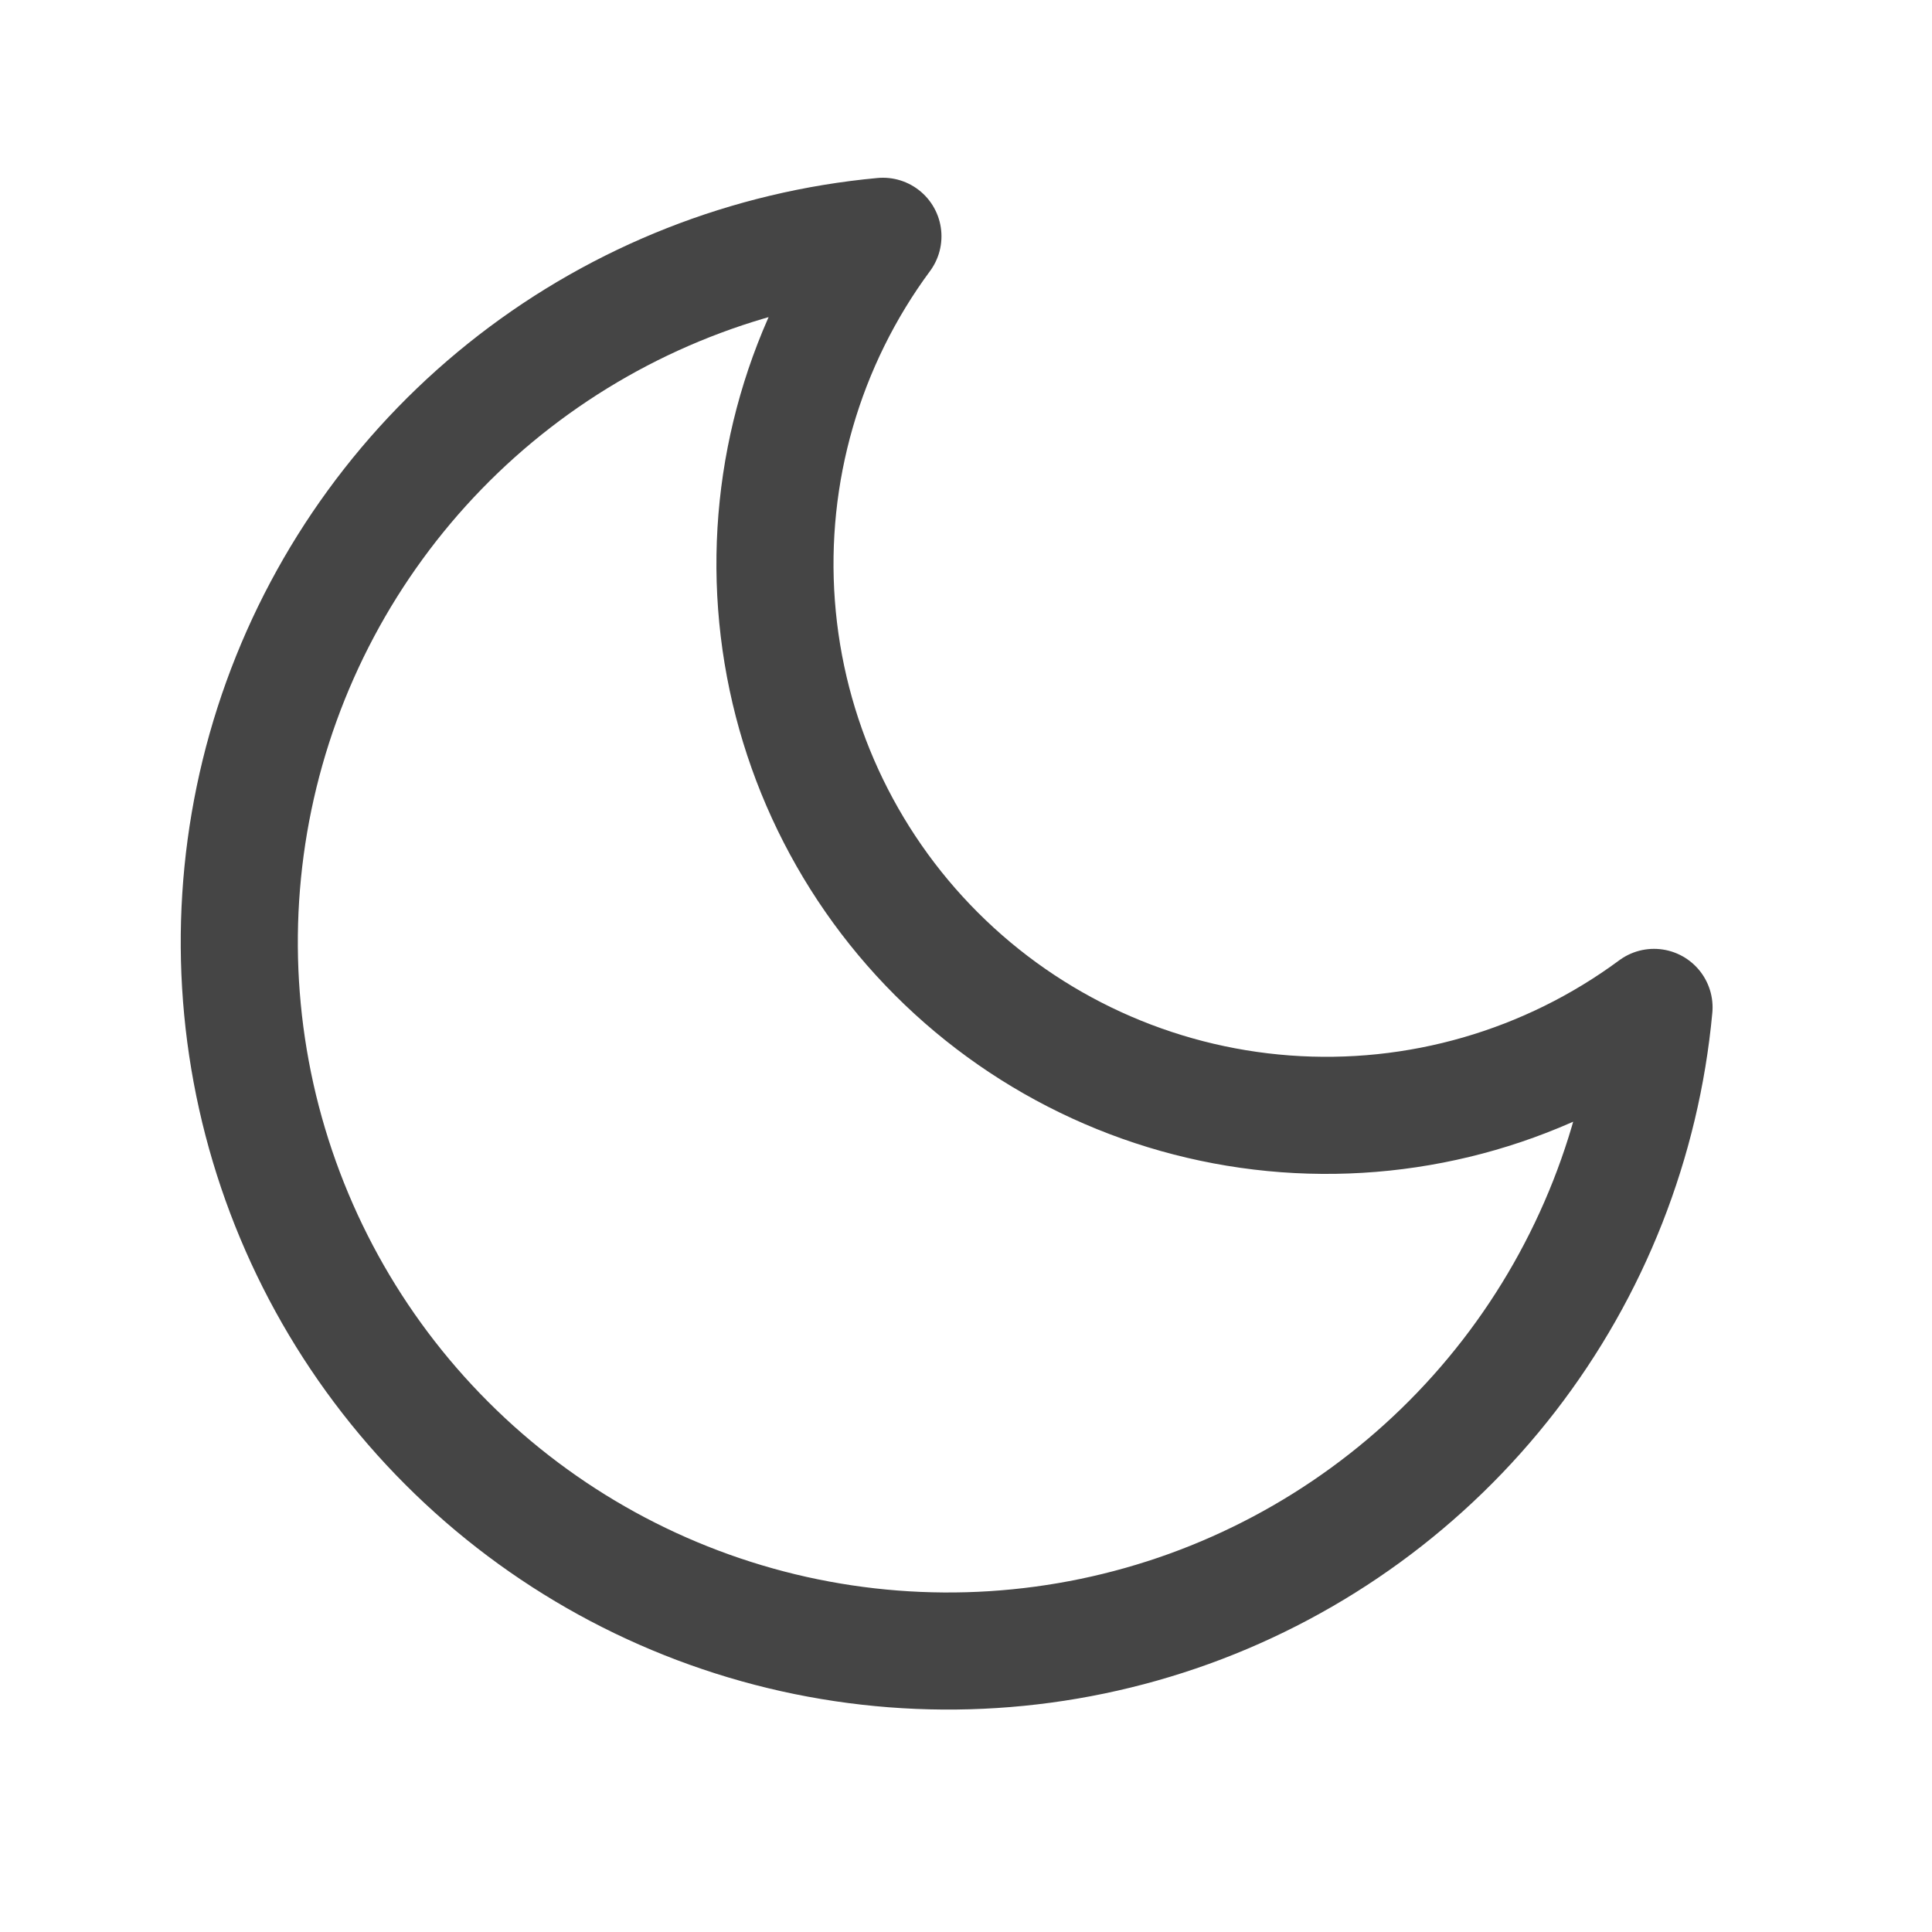
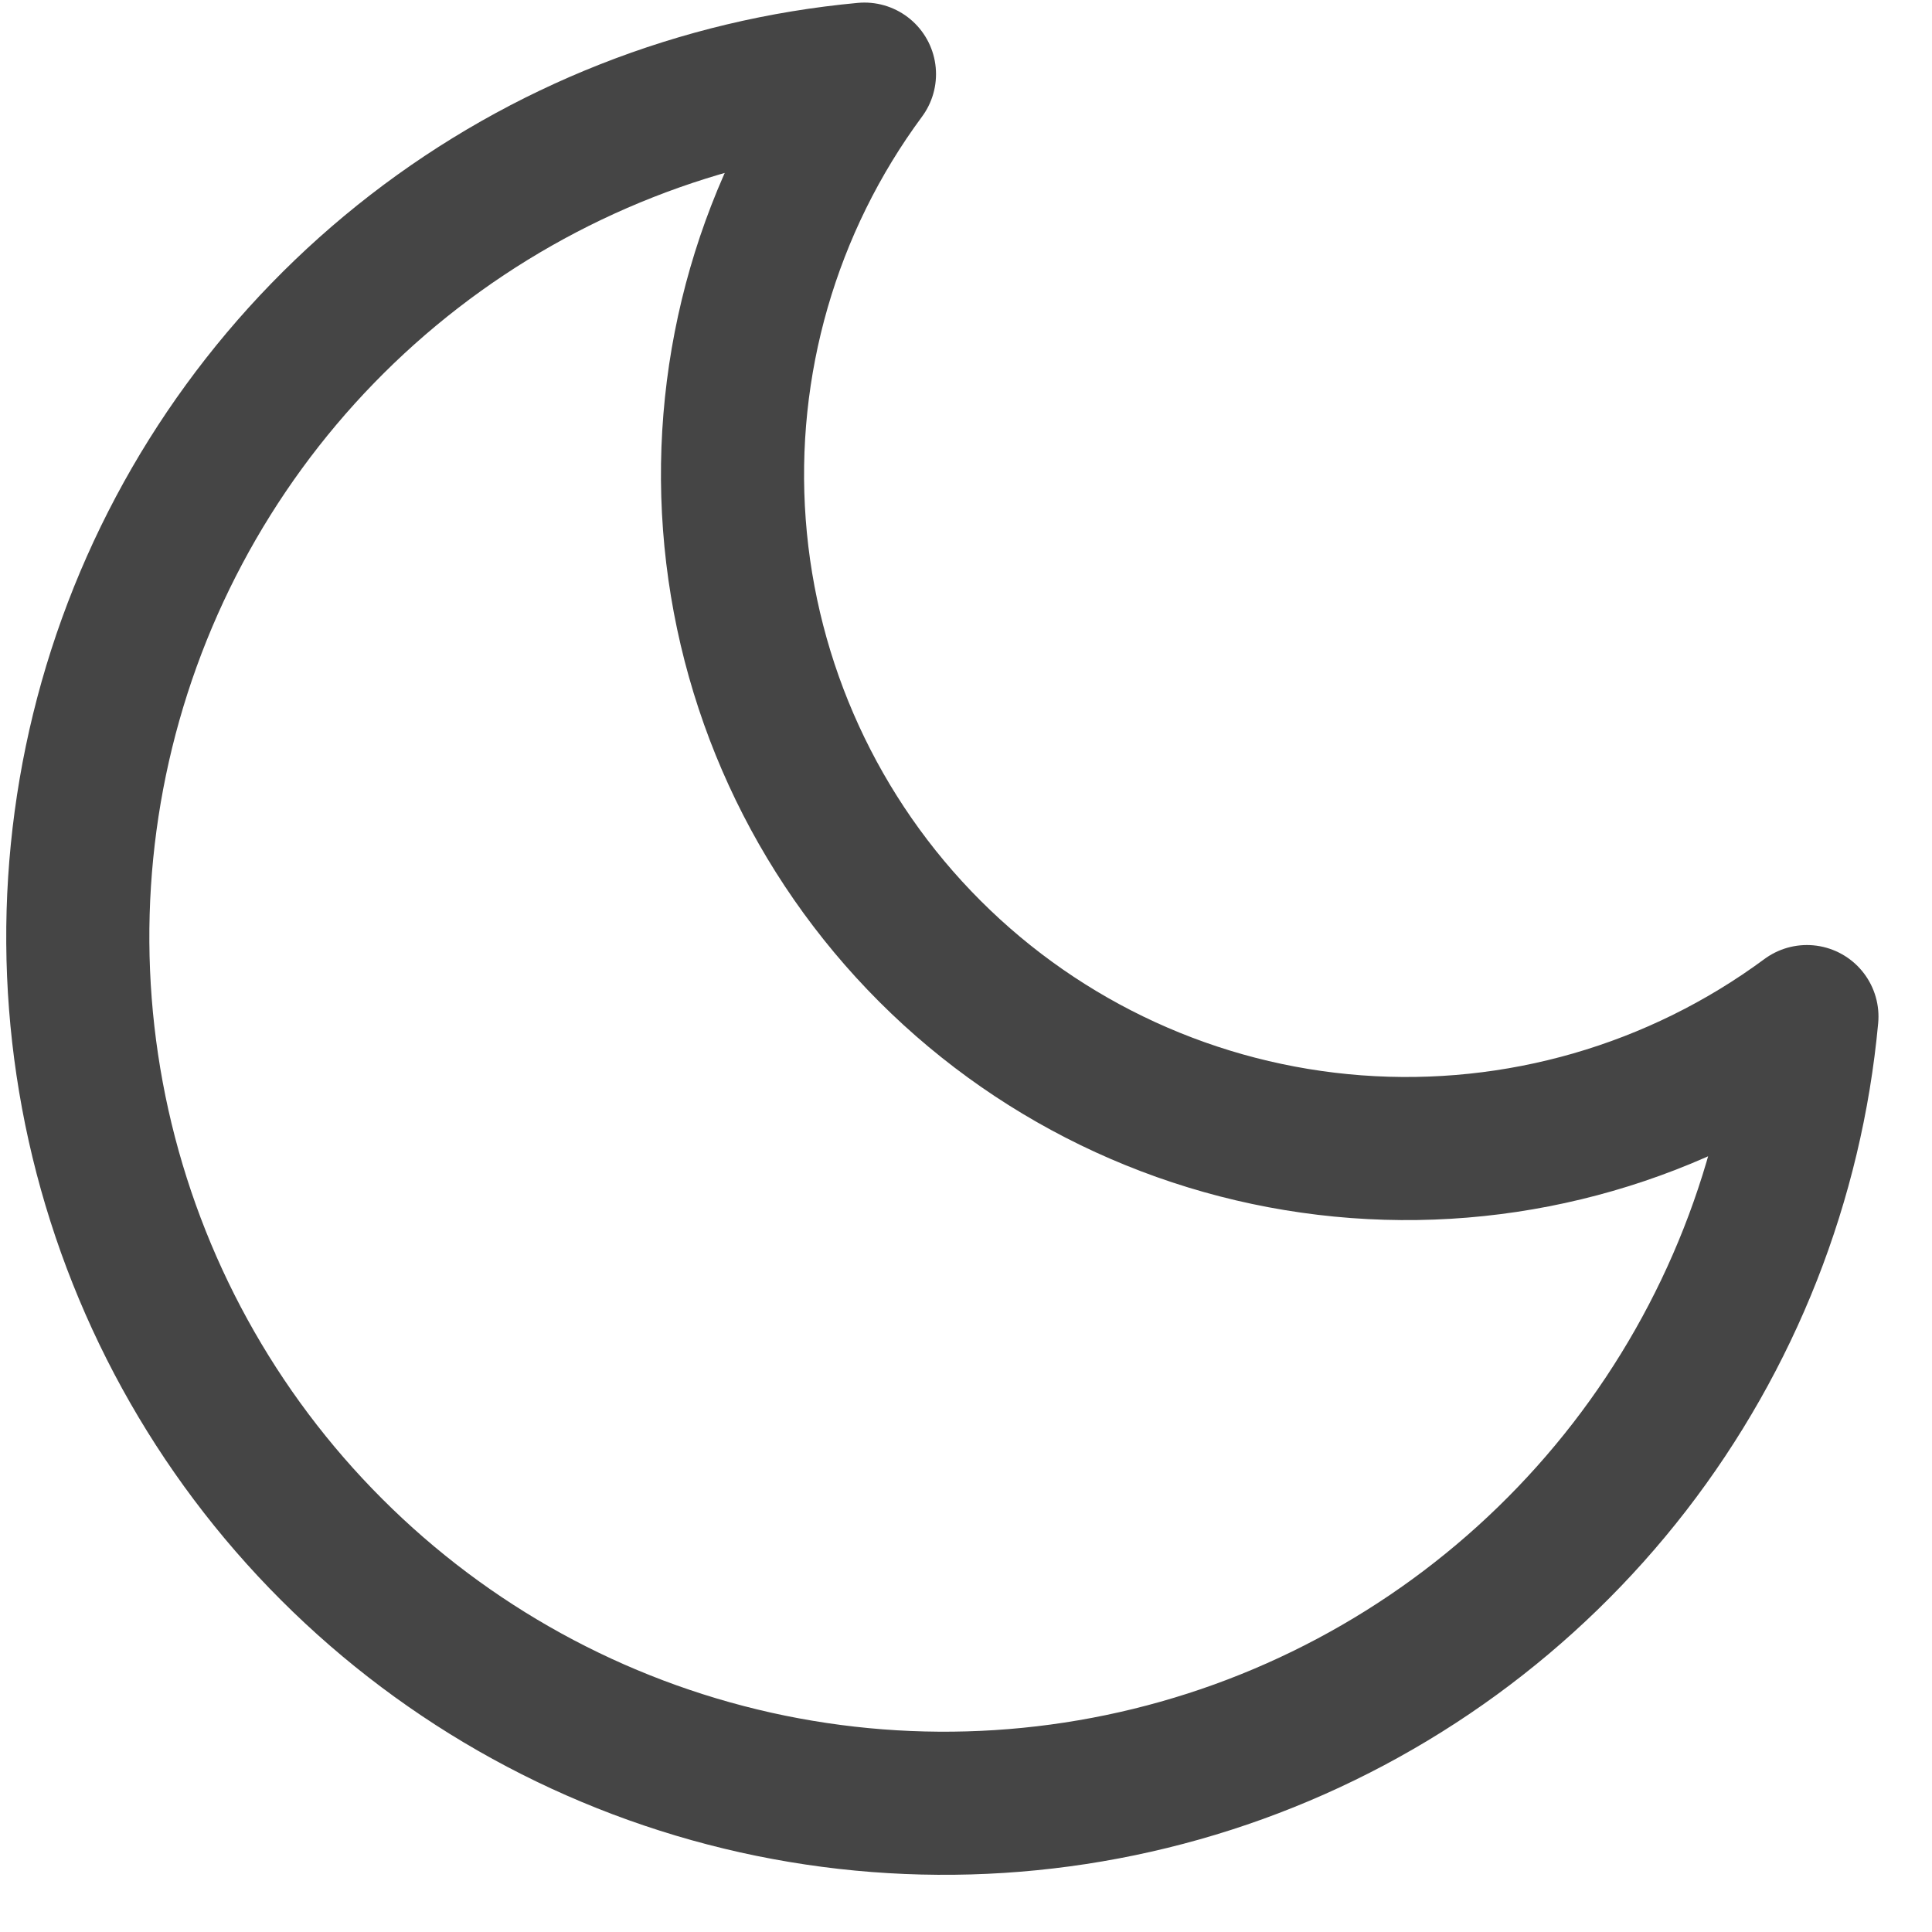
- <svg xmlns="http://www.w3.org/2000/svg" width="33" height="33" viewBox="0 0 33 33" fill="none">
-   <path d="M28.252 17.207C28.04 19.497 27.181 21.679 25.774 23.499C24.367 25.318 22.472 26.699 20.309 27.481C18.146 28.262 15.805 28.411 13.56 27.911C11.315 27.41 9.26 26.281 7.634 24.654C6.007 23.028 4.878 20.973 4.377 18.728C3.877 16.483 4.026 14.142 4.807 11.979C5.589 9.816 6.97 7.921 8.789 6.514C10.609 5.107 12.791 4.248 15.081 4.036C13.74 5.85 13.095 8.085 13.263 10.334C13.431 12.584 14.4 14.698 15.995 16.293C17.59 17.888 19.704 18.857 21.954 19.025C24.203 19.193 26.438 18.548 28.252 17.207Z" stroke="#454545" stroke-width="2" stroke-linecap="round" stroke-linejoin="round" />
+ <svg xmlns="http://www.w3.org/2000/svg" width="27" height="27" viewBox="0 0 27 27" fill="none">
+   <path d="M25.252 14.207C25.04 16.497 24.181 18.679 22.774 20.499C21.367 22.318 19.472 23.699 17.309 24.481C15.146 25.262 12.805 25.411 10.56 24.911C8.315 24.41 6.26 23.281 4.634 21.654C3.007 20.028 1.878 17.973 1.377 15.728C0.877 13.483 1.026 11.142 1.807 8.979C2.589 6.816 3.97 4.921 5.789 3.514C7.609 2.107 9.791 1.248 12.081 1.036C10.74 2.85 10.095 5.085 10.263 7.334C10.431 9.584 11.4 11.698 12.995 13.293C14.59 14.888 16.704 15.857 18.954 16.025C21.203 16.193 23.438 15.548 25.252 14.207Z" stroke="#454545" stroke-width="2" stroke-linecap="round" stroke-linejoin="round" />
</svg>
